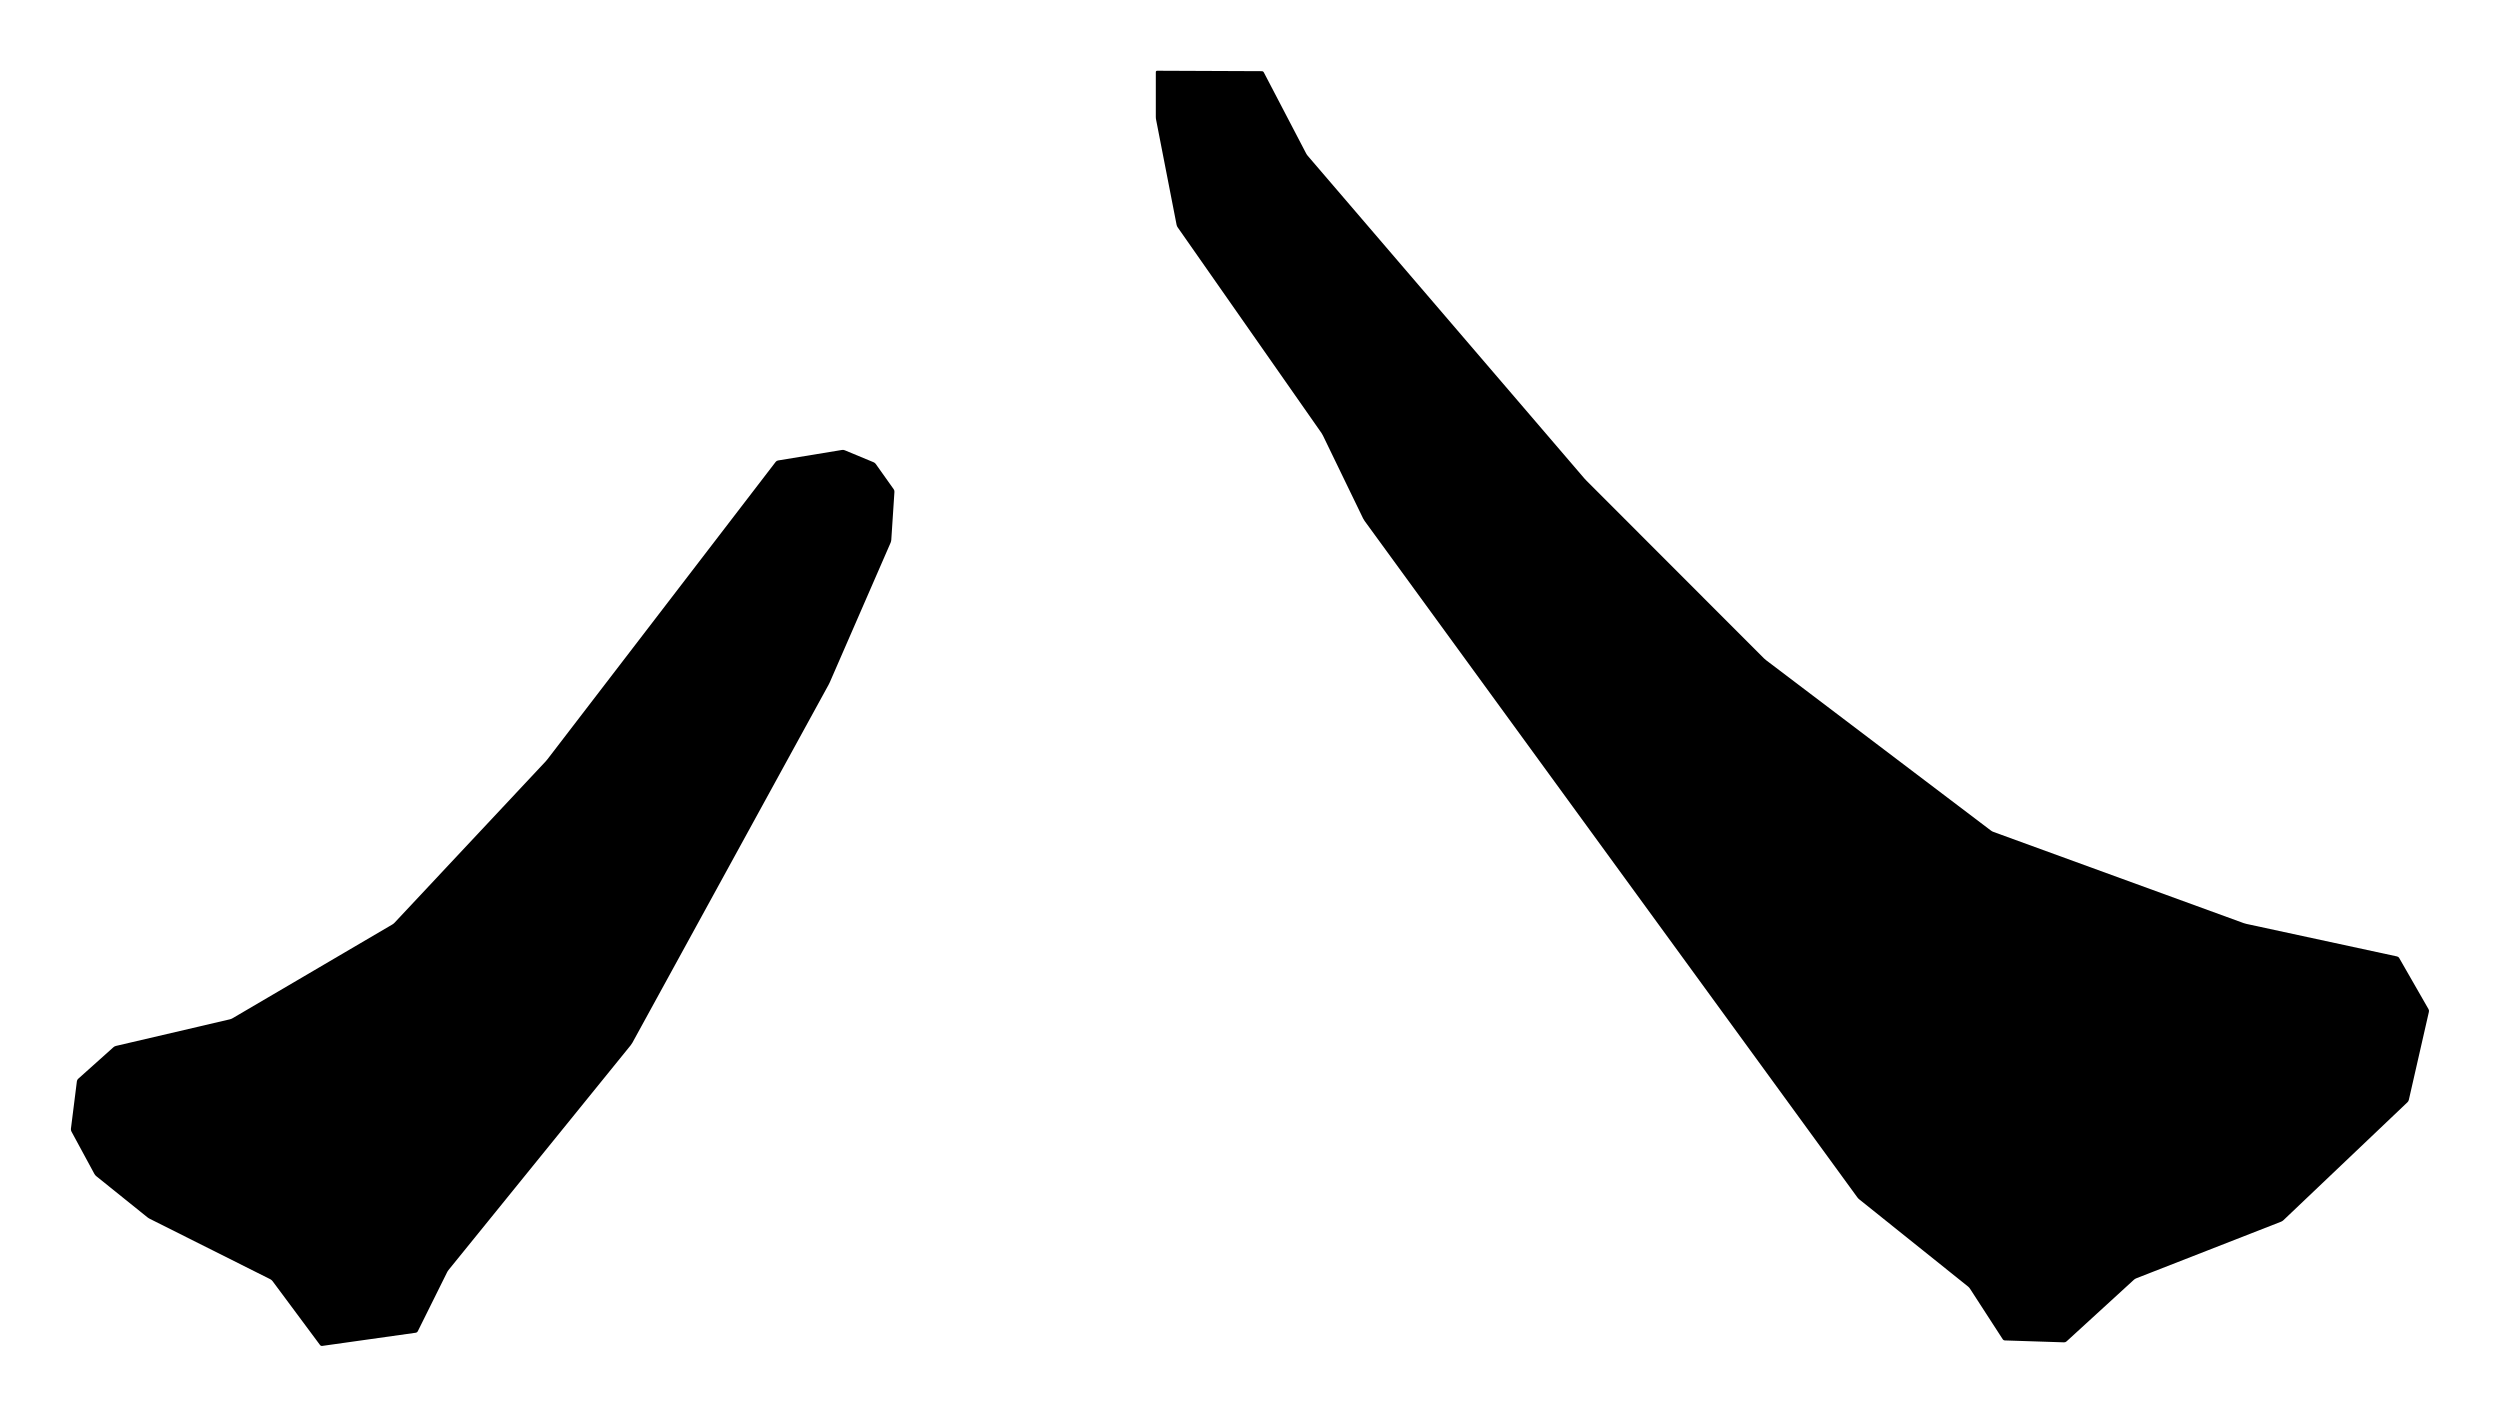
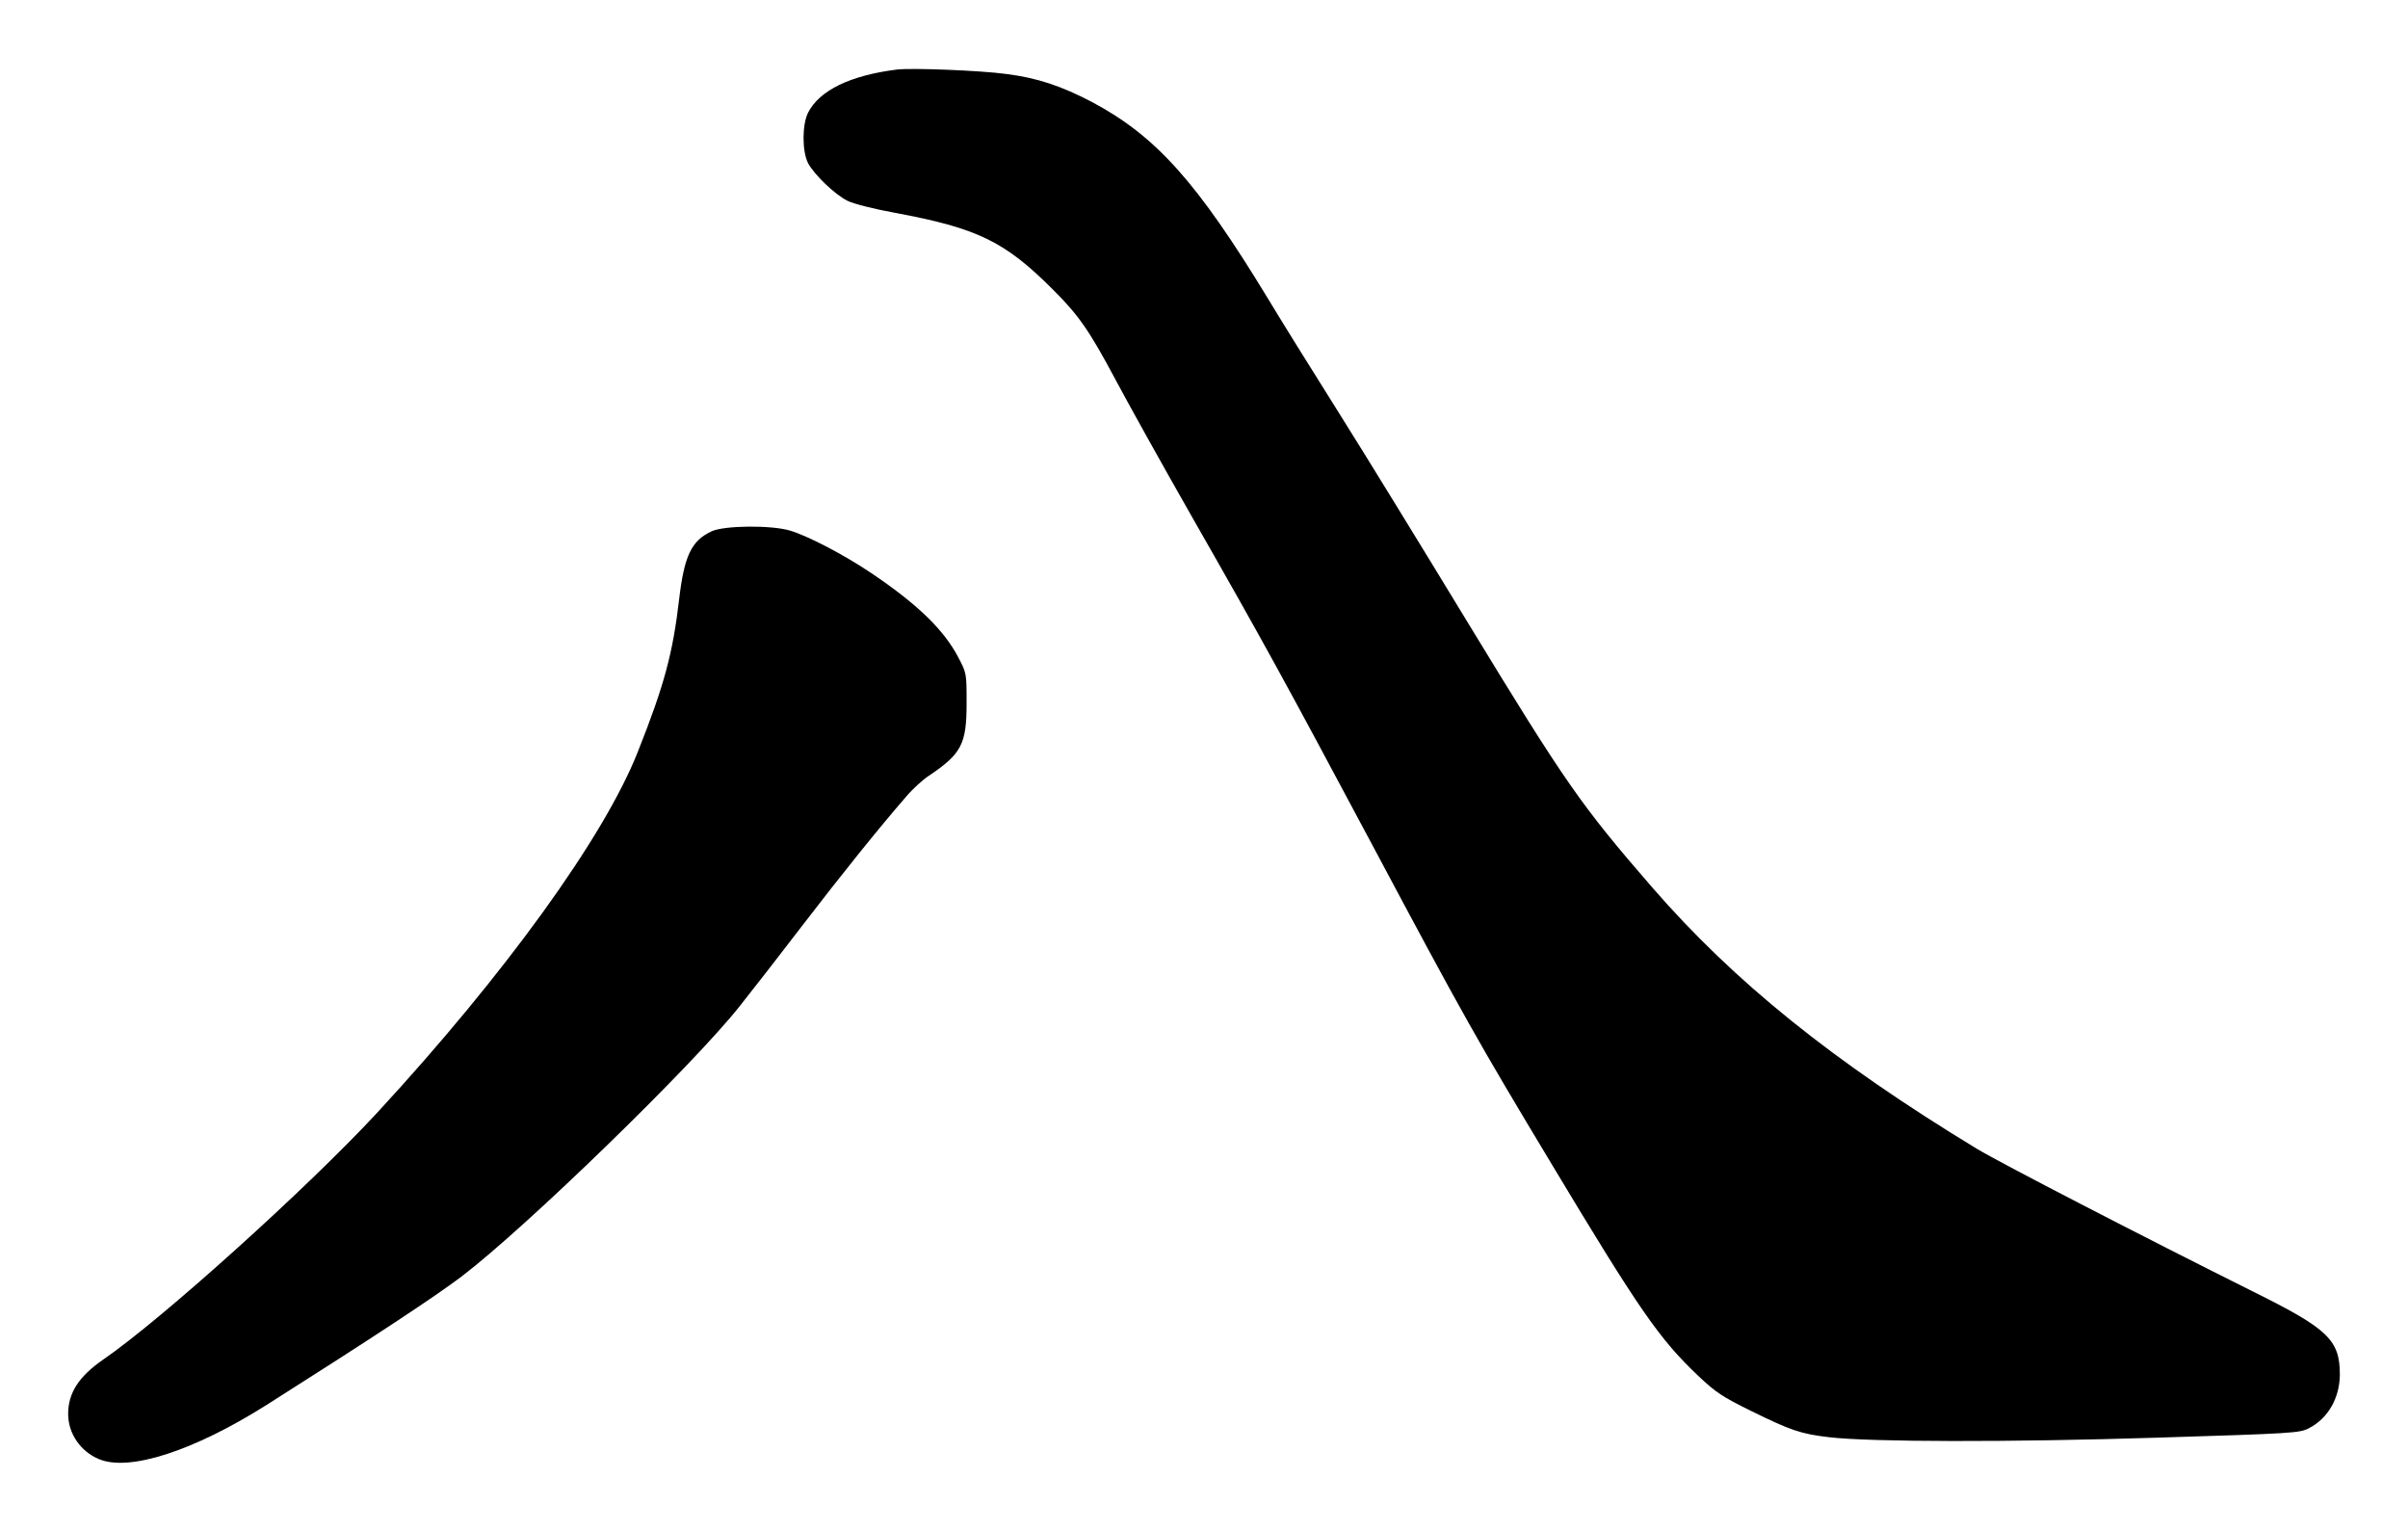
- <svg xmlns="http://www.w3.org/2000/svg" viewBox="218.74 218.74 406.77 230.54">
-   <g transform="translate(213.80,437.70) scale(0.1,-0.1)" fill="#000000" stroke="none" fill-rule="evenodd">
-     <path d="M 1930.0 1997.0 L 1930.0 1999.4 Q 1930.0 1997.0 1930.5 1994.6 L 1963.8 1823.8 Q 1964.3 1821.4 1965.7 1819.5 L 2199.6 1485.0 Q 2200.9 1483.0 2202.0 1480.8 L 2267.3 1346.0 Q 2268.4 1343.8 2269.8 1341.9 L 3071.3 241.6 Q 3072.7 239.6 3074.6 238.1 L 3251.7 96.2 Q 3253.5 94.7 3254.8 92.7 L 3307.9 10.7 Q 3309.2 8.7 3311.6 8.6 L 3407.7 5.5 Q 3410.1 5.4 3411.9 7.1 L 3521.3 107.2 Q 3523.0 108.8 3525.3 109.7 L 3760.9 201.8 Q 3763.1 202.7 3764.8 204.3 L 3966.6 396.2 Q 3968.3 397.8 3968.8 400.2 L 4001.4 543.2 Q 4002.0 545.5 4000.8 547.6 L 3953.1 630.8 Q 3951.9 632.9 3949.6 633.4 L 3704.7 686.3 Q 3702.3 686.8 3700.1 687.6 L 3292.9 836.0 Q 3290.6 836.8 3288.7 838.3 L 2923.1 1115.3 Q 2921.2 1116.8 2919.5 1118.4 L 2630.9 1407.3 Q 2629.2 1409.0 2627.6 1410.8 L 2177.1 1936.2 Q 2175.6 1938.0 2174.5 1940.1 L 2105.8 2071.7 Q 2104.7 2073.8 2102.3 2073.8 L 1932.4 2074.5 Q 1930.0 2074.5 1930.0 2072.1 Z M 1313.0 1440.0 L 1315.4 1440.4 Q 1313.0 1440.0 1311.5 1438.1 L 940.3 954.4 Q 938.9 952.5 937.2 950.7 L 691.5 688.4 Q 689.8 686.6 687.8 685.4 L 427.9 532.9 Q 425.9 531.7 423.5 531.1 L 238.1 487.8 Q 235.8 487.3 234.0 485.7 L 176.6 434.3 Q 174.8 432.7 174.5 430.3 L 164.8 353.1 Q 164.5 350.8 165.6 348.6 L 202.9 279.7 Q 204.1 277.5 205.9 276.0 L 289.2 209.0 Q 291.1 207.5 293.3 206.4 L 489.2 108.2 Q 491.3 107.1 492.8 105.2 L 570.0 1.3 Q 571.4 -0.6 573.8 -0.3 L 725.7 21.1 Q 728.1 21.5 729.2 23.6 L 776.7 119.2 Q 777.7 121.3 779.2 123.2 L 1075.6 488.9 Q 1077.1 490.8 1078.3 492.9 L 1397.6 1075.5 Q 1398.8 1077.6 1399.7 1079.8 L 1498.5 1306.6 Q 1499.4 1308.9 1499.6 1311.2 L 1504.7 1389.2 Q 1504.9 1391.6 1503.5 1393.6 L 1474.4 1434.6 Q 1473.0 1436.6 1470.8 1437.5 L 1424.1 1456.9 Q 1421.9 1457.9 1419.5 1457.5 Z" />
+ <svg xmlns="http://www.w3.org/2000/svg" viewBox="32.72 32.72 1034.56 657.56">
+   <g transform="translate(0,723) scale(0.1,-0.1)" fill="#000000" stroke="none">
+     <path d="M4180 6604 c-199 -25 -332 -89 -381 -185 -26 -52 -26 -166 0 -217 26 -49 115 -135 170 -162 24 -12 113 -35 202 -51 356 -66 473 -123 679 -329 112 -111 158 -178 271 -390 51 -96 199 -362 329 -590 312 -546 398 -704 774 -1408 393 -737 446 -831 772 -1373 375 -624 461 -748 628 -906 74 -70 102 -89 228 -151 169 -83 213 -98 333 -112 178 -21 776 -22 1410 -2 583 18 612 20 651 40 83 42 133 130 134 230 0 149 -49 197 -370 356 -485 242 -1087 553 -1190 615 -619 376 -1042 717 -1394 1122 -307 354 -372 447 -794 1140 -192 316 -443 725 -559 909 -116 184 -250 400 -298 480 -305 502 -482 699 -757 845 -132 69 -234 103 -367 120 -109 15 -408 27 -471 19z" />
+     <path d="M3385 4621 c-87 -40 -118 -105 -140 -292 -27 -231 -63 -367 -177 -654 -144 -366 -570 -955 -1119 -1550 -296 -320 -927 -889 -1179 -1062 -104 -72 -150 -143 -150 -233 0 -84 53 -161 132 -194 130 -55 407 35 718 231 464 294 725 466 840 553 276 210 995 908 1195 1161 55 69 177 226 272 350 161 210 329 419 444 551 27 32 71 72 97 89 140 94 162 136 162 310 0 131 0 131 -36 199 -62 119 -179 231 -376 363 -116 78 -272 159 -347 181 -80 24 -282 22 -336 -3z" />
  </g>
</svg>
